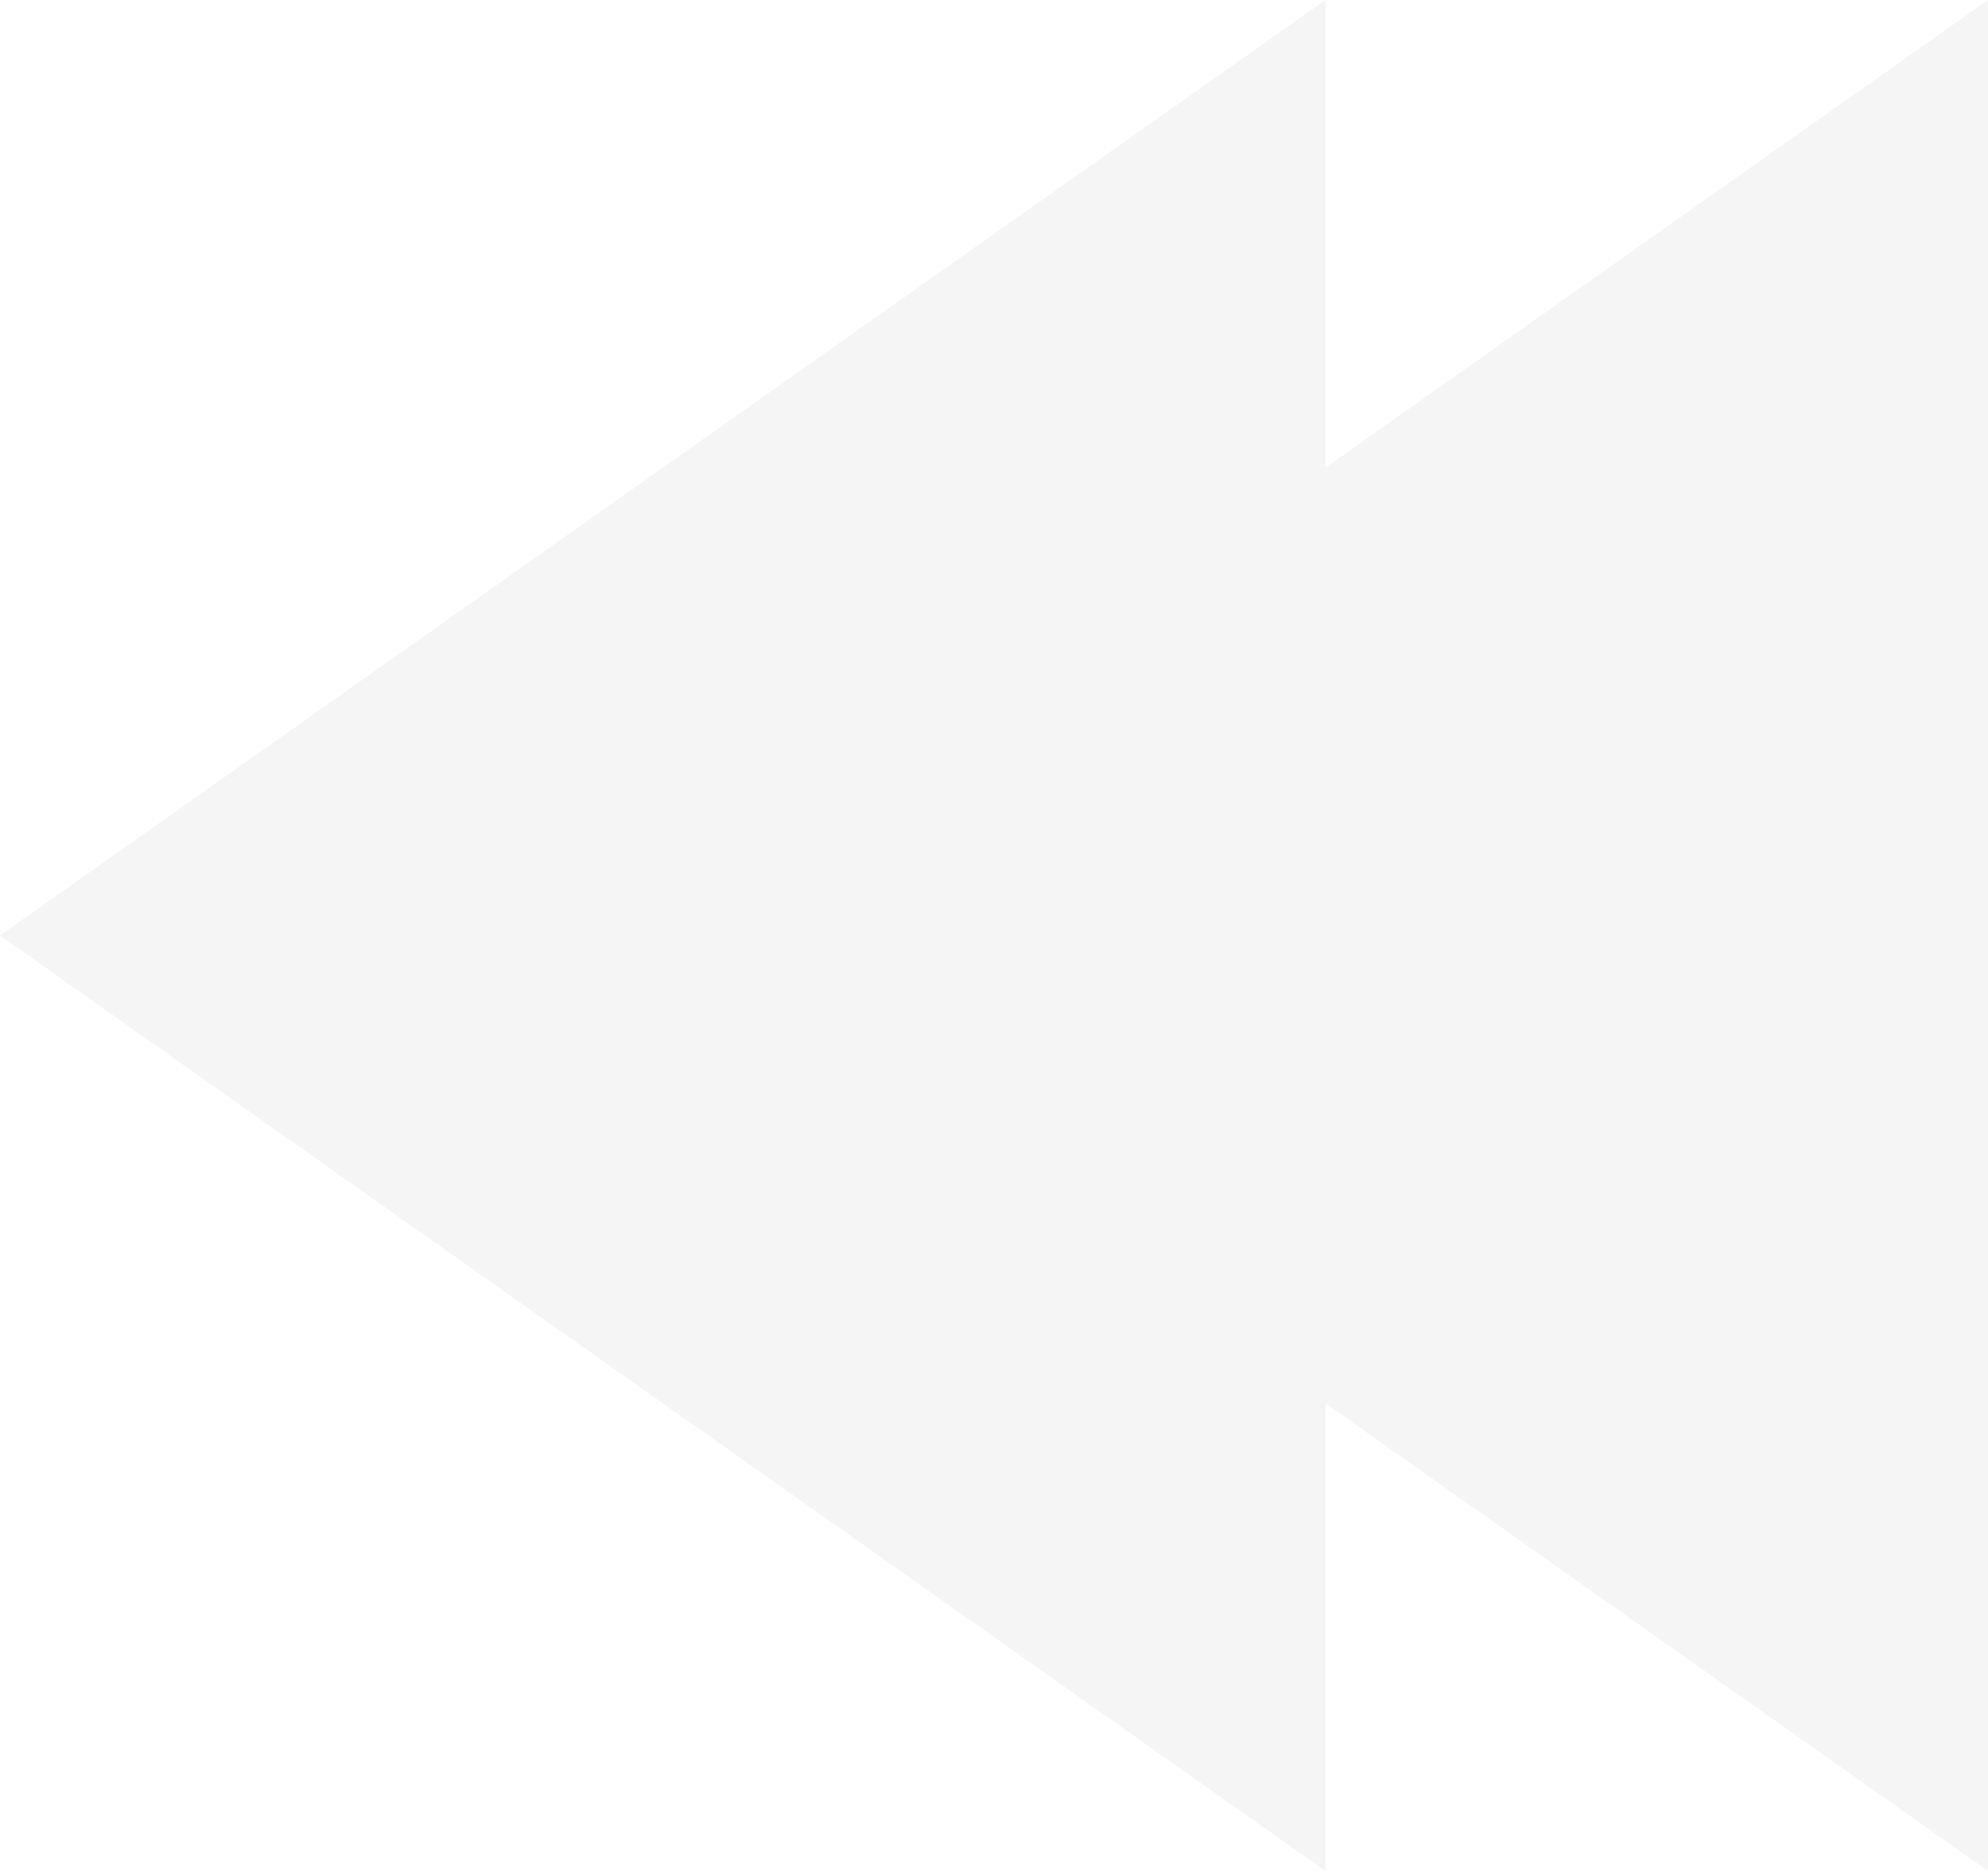
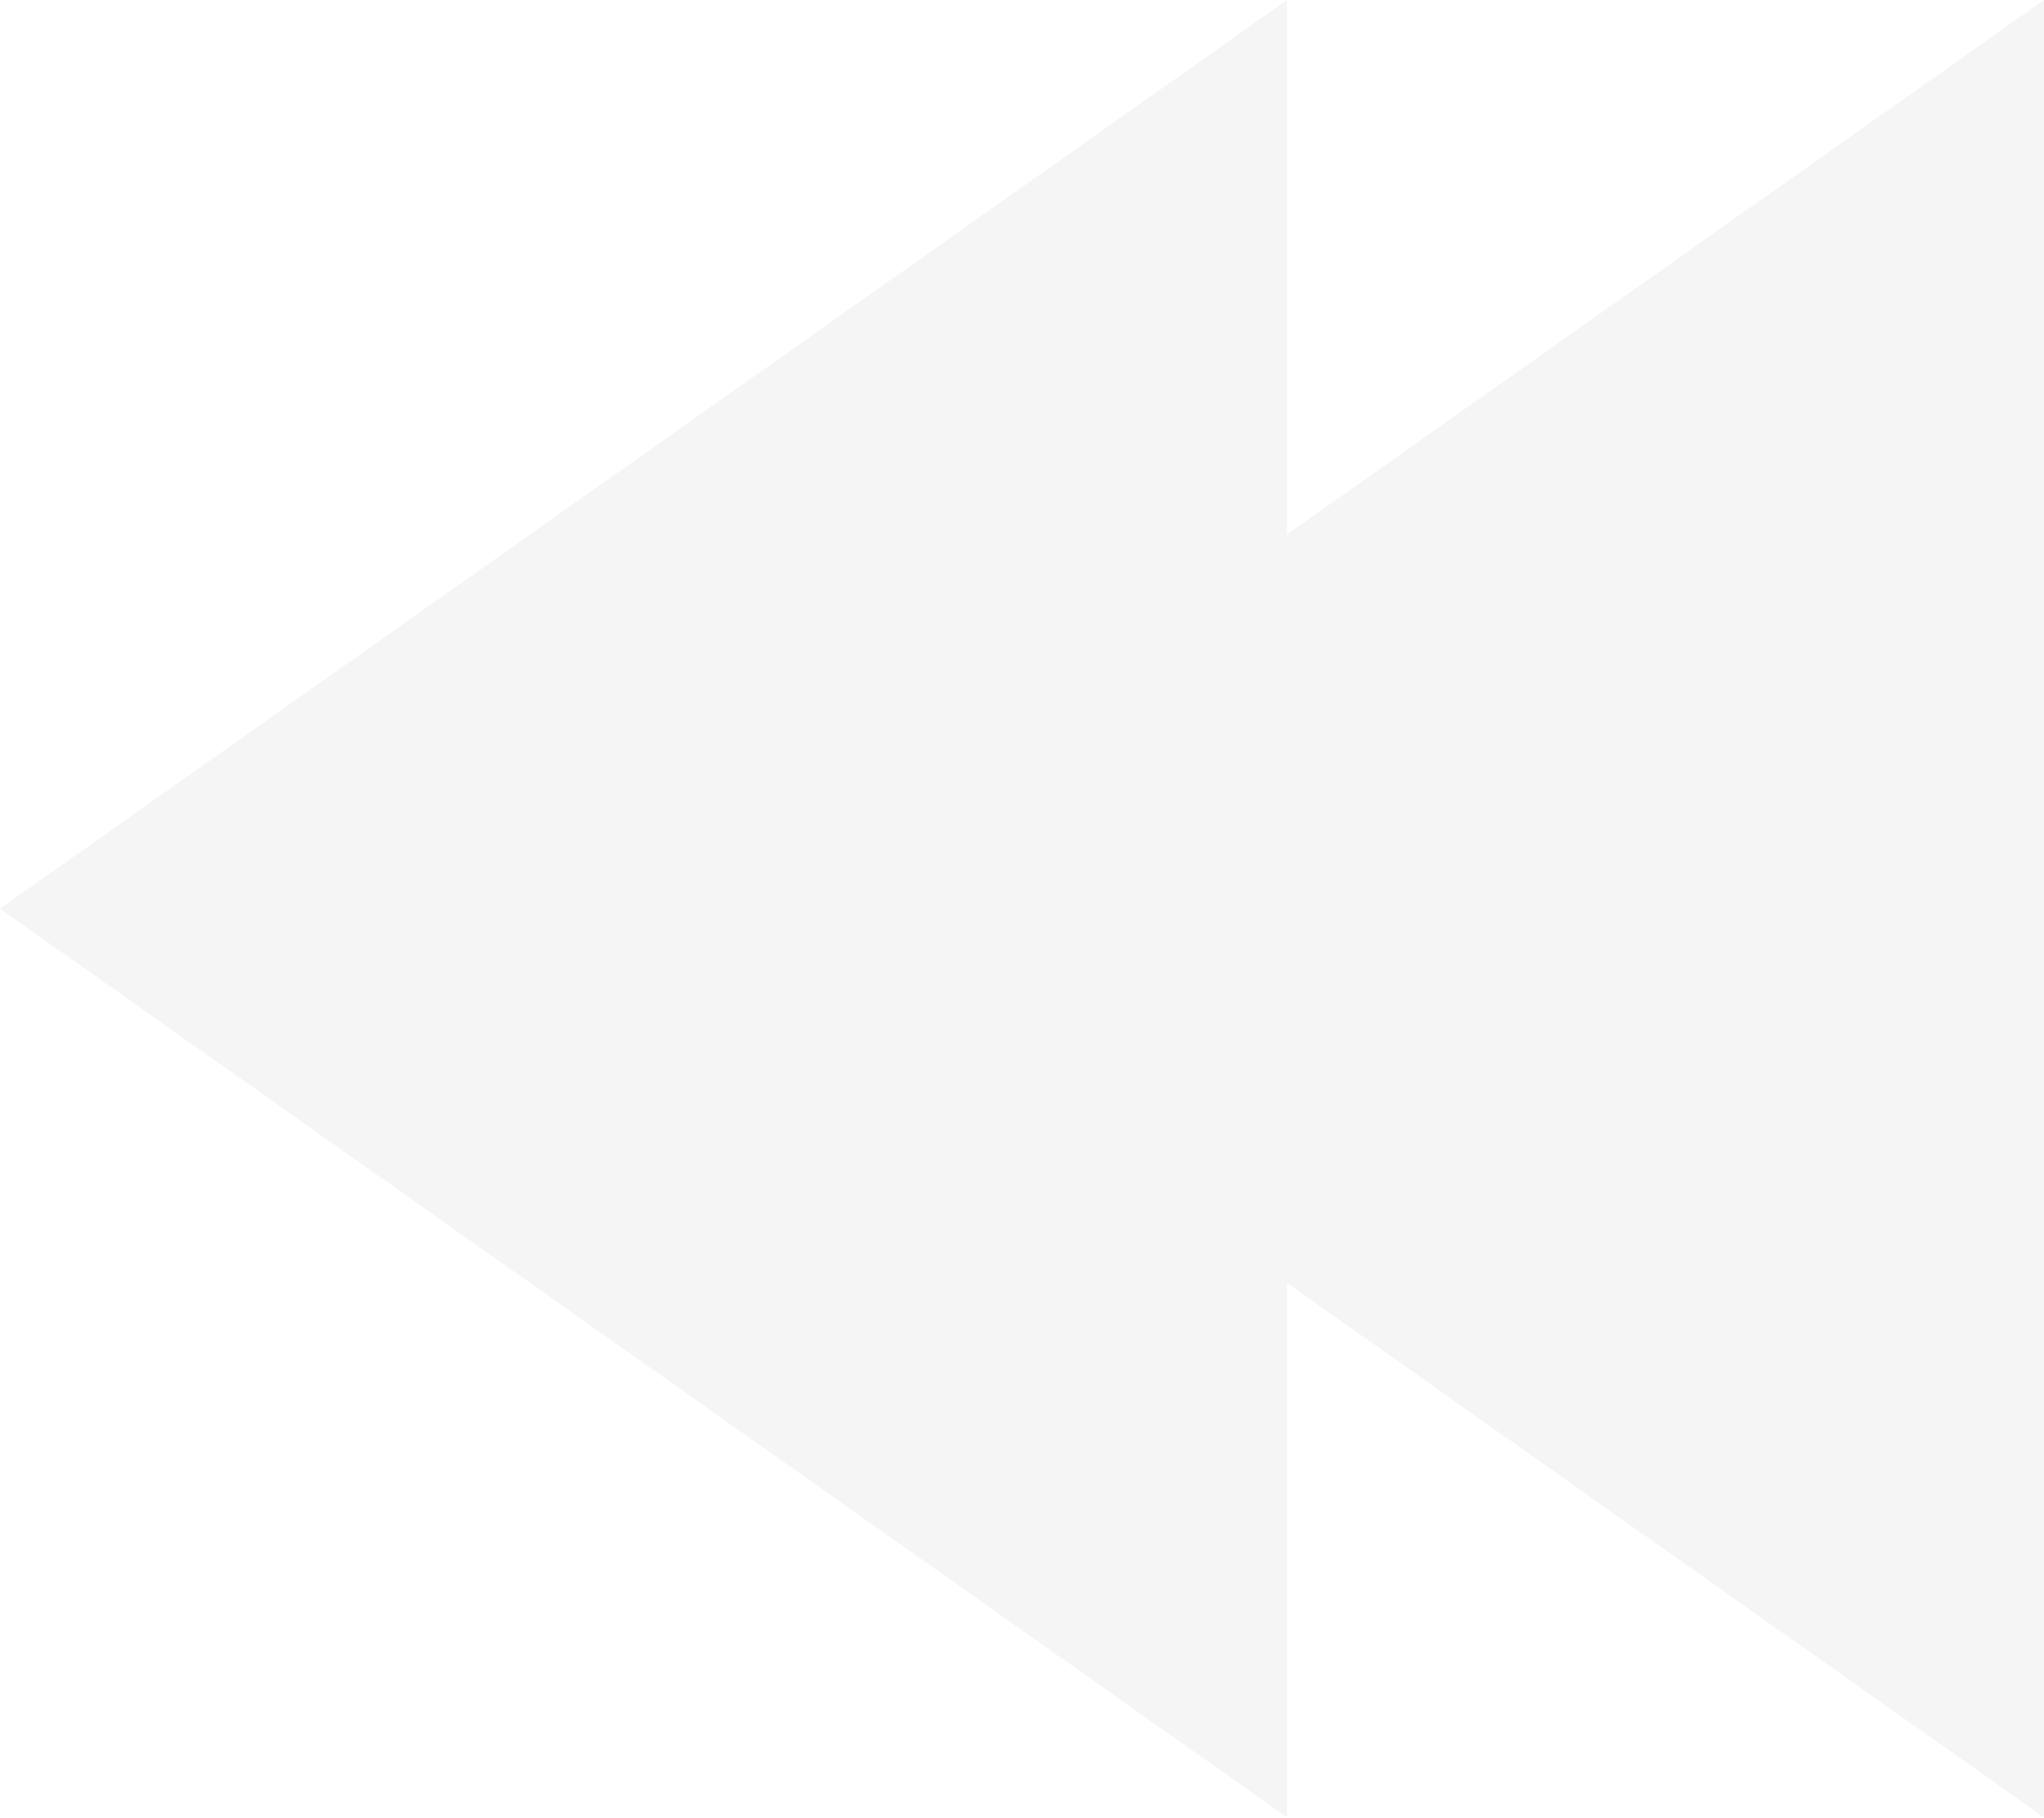
- <svg xmlns="http://www.w3.org/2000/svg" version="1.1" id="Layer_1" x="0px" y="0px" width="17px" height="16px" viewBox="-0.028 0 17 16" enable-background="new -0.028 0 17 16" xml:space="preserve">
-   <polygon fill="#F5F5F5" points="11.306,16 11.306,0 -0.028,8 " />
-   <polygon fill="#F5F5F5" points="5.639,8 16.972,16 16.972,0 " />
+ <svg xmlns="http://www.w3.org/2000/svg" version="1.1" id="Layer_1" x="0px" y="0px" width="18px" height="16px" viewBox="-0.014 0 18 16" enable-background="new -0.014 0 18 16" xml:space="preserve">
+   <polygon fill="#F5F5F5" points="11.32,16 11.32,0 -0.014,8 " />
+   <polygon fill="#F5F5F5" points="6.653,8 17.986,16 17.986,0 " />
</svg>
